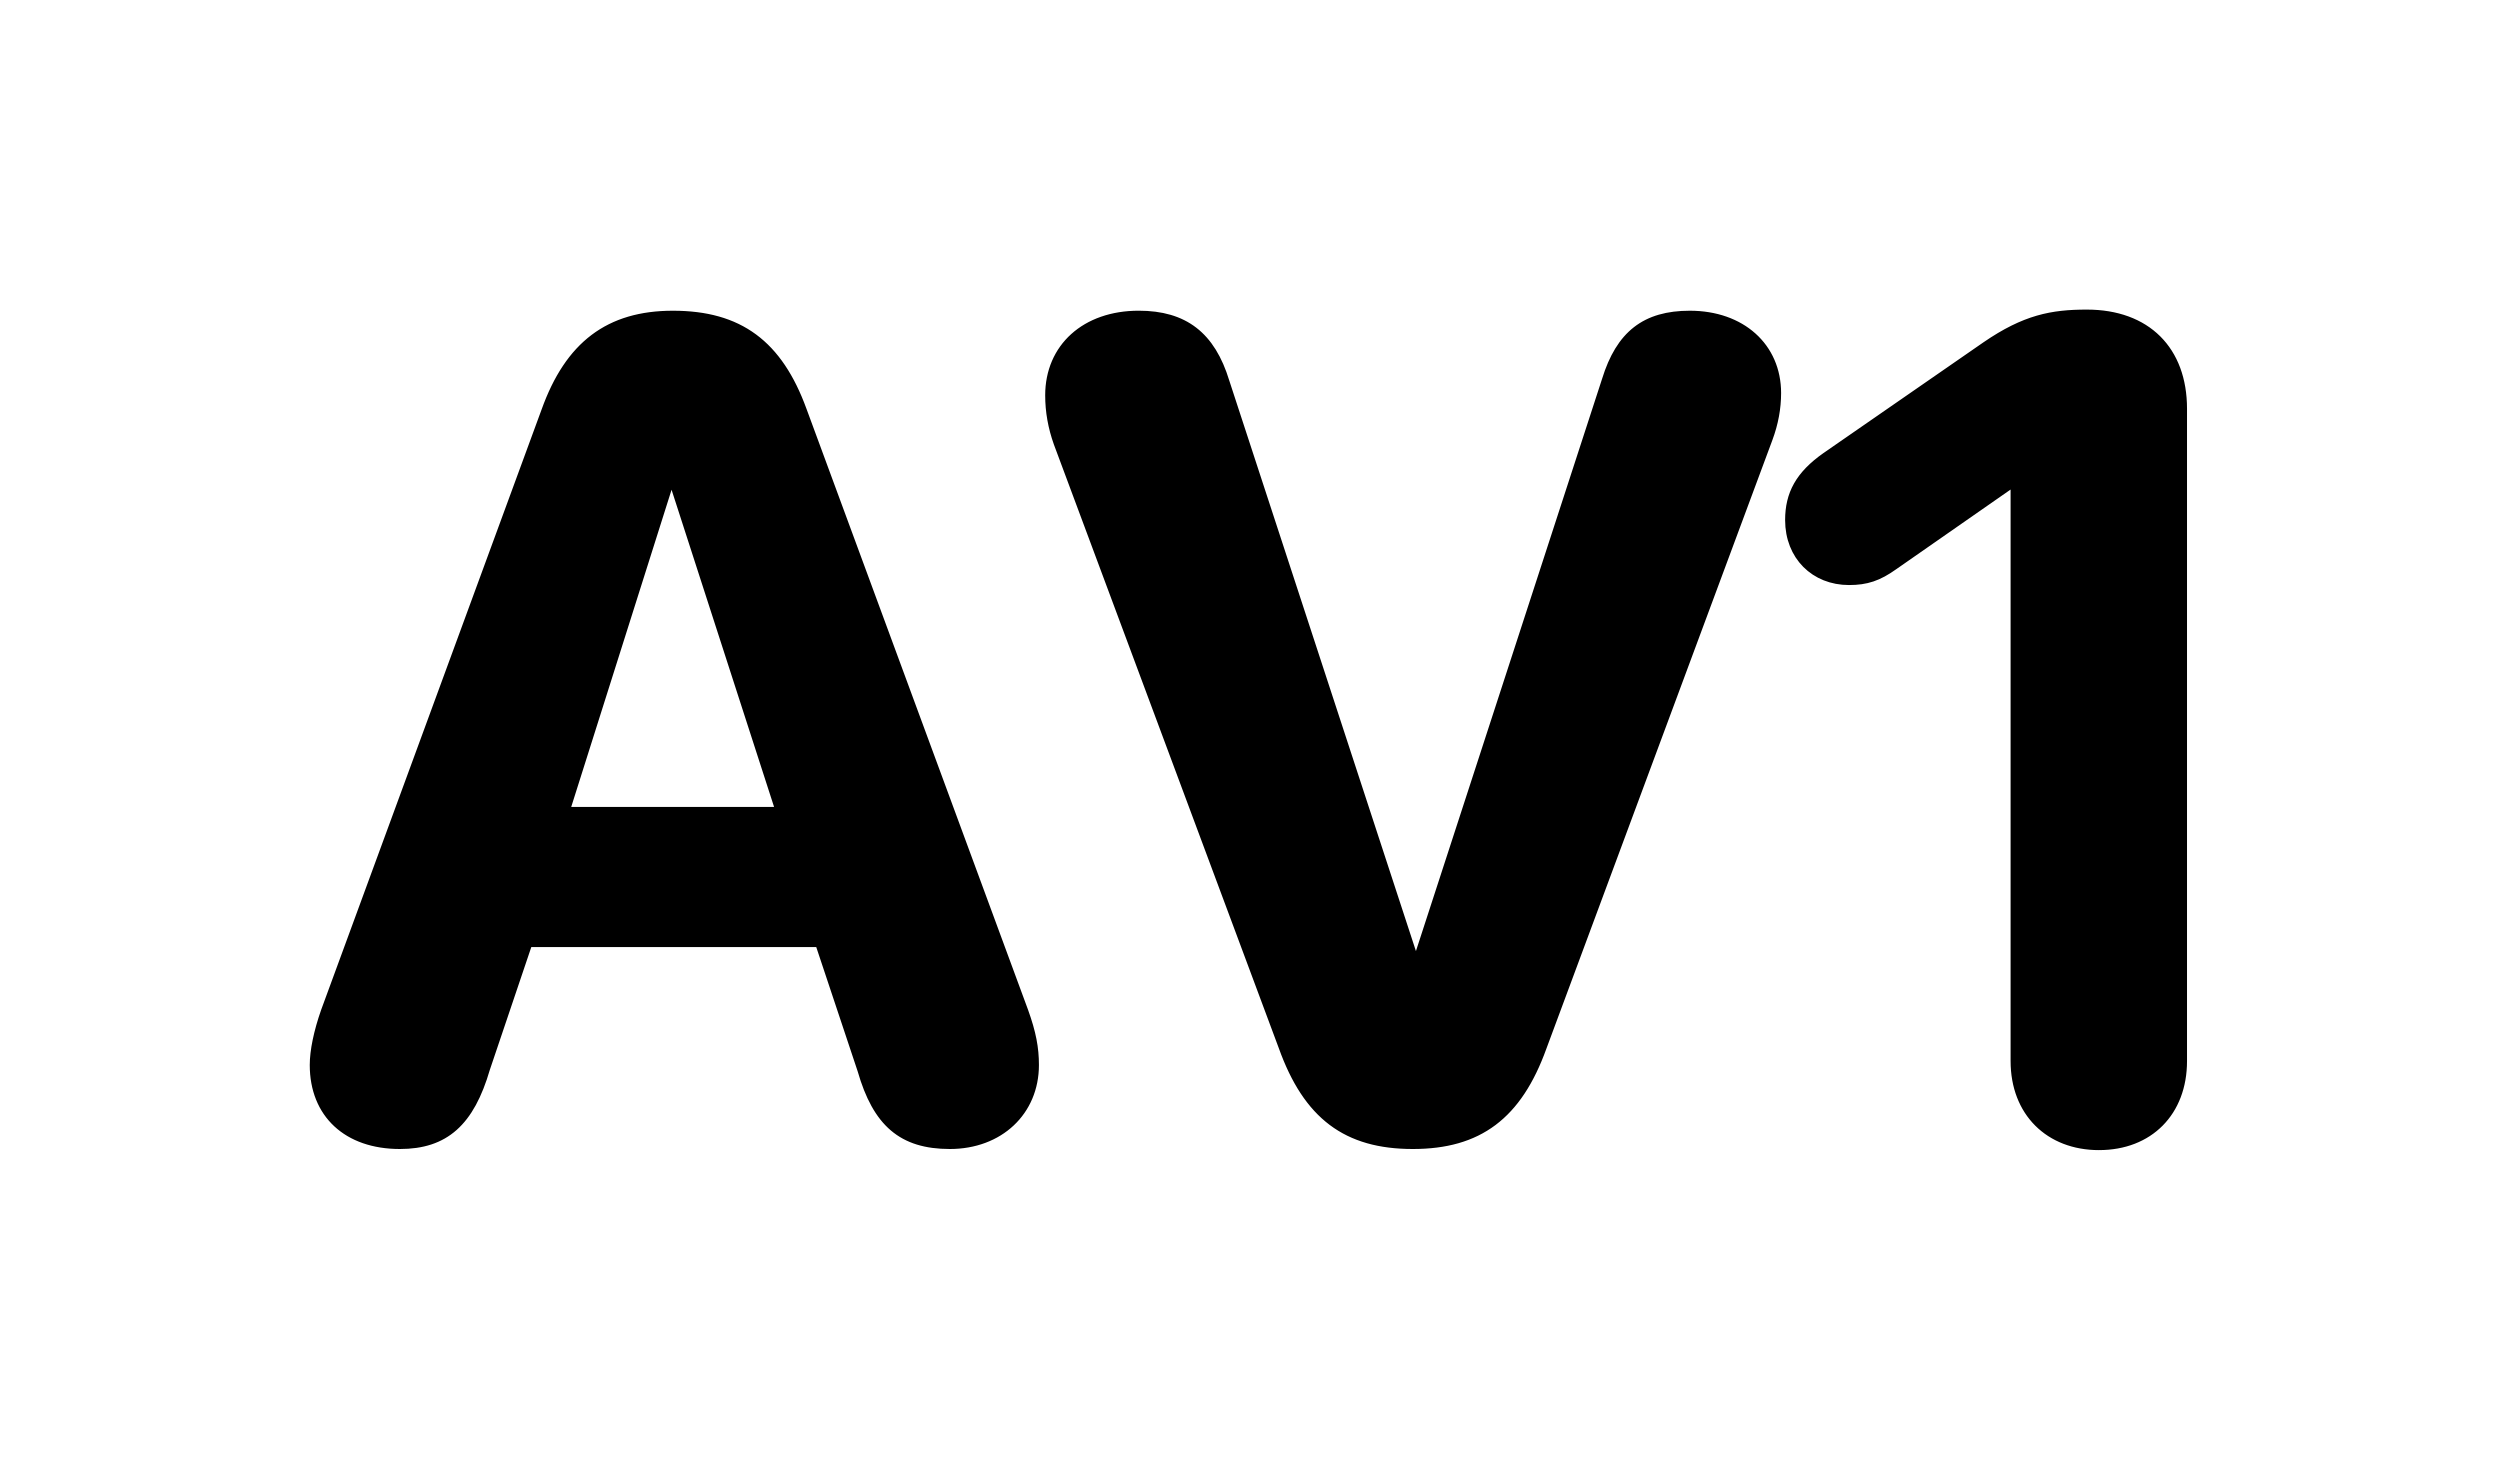
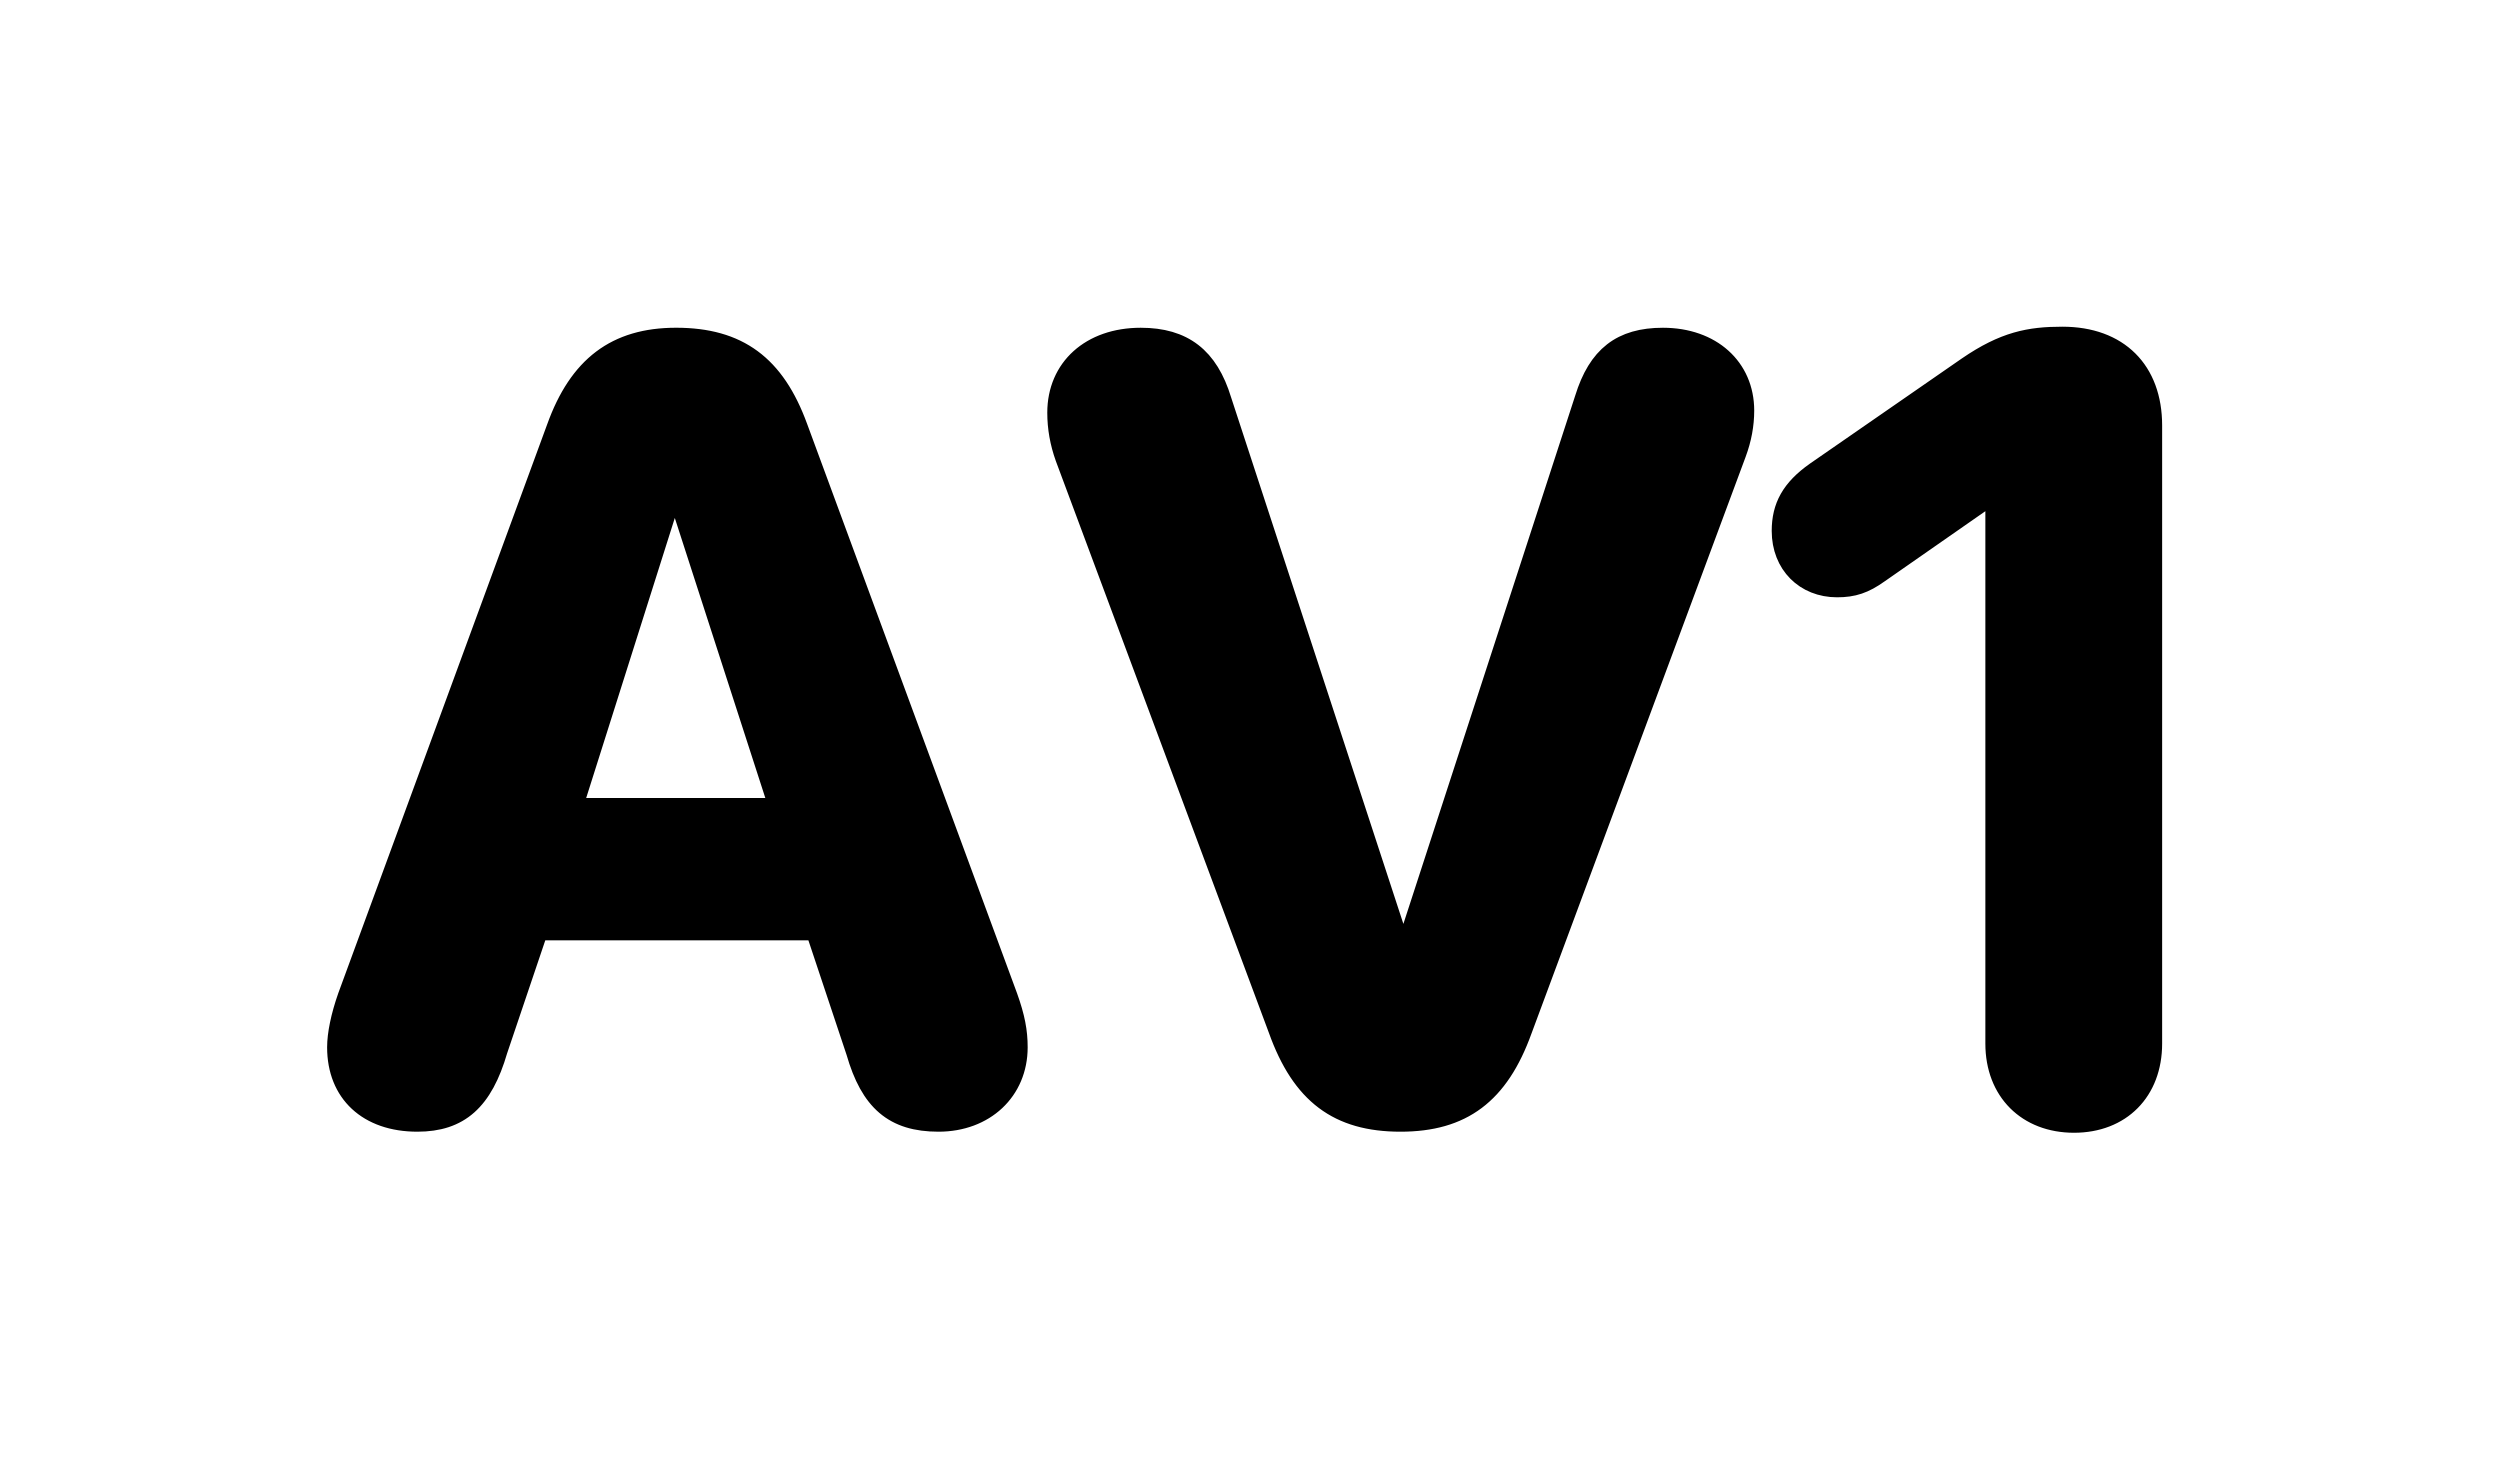
<svg xmlns="http://www.w3.org/2000/svg" width="137" height="80" viewBox="0 0 137 80">
-   <path stroke="#000" stroke-linecap="round" stroke-linejoin="round" stroke-width=".501" d="M21.915 62.715c2.453 0 3.833-1.227 4.691-4.17l2.33-6.898H44.91l2.33 6.99c.828 2.882 2.207 4.078 4.813 4.078 2.698 0 4.63-1.81 4.63-4.354 0-.92-.153-1.748-.583-2.943L43.96 22.49c-1.319-3.618-3.465-5.212-7.083-5.212-3.495 0-5.672 1.655-6.96 5.242l-12.08 32.898c-.398 1.134-.612 2.176-.612 2.943 0 2.667 1.808 4.354 4.69 4.354m9.045-18.243 5.733-18.12h.215l5.856 18.12Zm46.465 18.243c3.587 0 5.733-1.595 7.082-5.335l12.387-33.357q.46-1.242.46-2.484c0-2.514-1.932-4.261-4.753-4.261-2.422 0-3.801 1.073-4.568 3.556L77.701 52.597h-.215l-10.362-31.67c-.767-2.515-2.238-3.65-4.722-3.65-2.912 0-4.875 1.779-4.875 4.385 0 .889.154 1.747.46 2.606l12.325 33.081c1.35 3.771 3.495 5.366 7.113 5.366m37.605.06c2.729 0 4.568-1.839 4.568-4.629V22.398c0-3.189-1.962-5.182-5.243-5.182-1.9 0-3.372.276-5.518 1.748l-8.769 6.07c-1.44 1.012-1.993 2.055-1.993 3.465 0 1.962 1.38 3.311 3.25 3.311.95 0 1.595-.215 2.453-.828l6.47-4.507h.183v31.671c0 2.79 1.87 4.63 4.599 4.63" paint-order="stroke fill" />
+   <path stroke="#000" stroke-linecap="round" stroke-linejoin="round" d="M22.87 61.517c2.325 0 3.632-1.162 4.445-3.951l2.208-6.537H44.66l2.208 6.624c.784 2.73 2.092 3.864 4.561 3.864 2.557 0 4.387-1.714 4.387-4.125 0-.872-.145-1.656-.552-2.79L43.76 23.4c-1.249-3.428-3.283-4.94-6.71-4.94-3.313 0-5.376 1.57-6.596 4.969L19.006 54.602c-.377 1.075-.58 2.063-.58 2.79 0 2.527 1.713 4.125 4.444 4.125m8.57-17.286 5.434-17.17h.203l5.55 17.17Zm45.307 17.286c3.399 0 5.432-1.51 6.71-5.055l11.738-31.61q.436-1.176.436-2.353c0-2.382-1.83-4.038-4.503-4.038-2.295 0-3.603 1.017-4.33 3.37l-9.79 30.099h-.203l-9.82-30.012c-.726-2.382-2.121-3.457-4.474-3.457-2.76 0-4.62 1.685-4.62 4.154 0 .843.146 1.656.436 2.47l11.68 31.348c1.278 3.573 3.311 5.084 6.74 5.084m36.909.058c2.586 0 4.329-1.743 4.329-4.387V23.313c0-3.022-1.86-4.91-4.968-4.91-1.801 0-3.196.261-5.23 1.656l-8.309 5.752c-1.365.959-1.888 1.947-1.888 3.283 0 1.86 1.307 3.138 3.08 3.138.9 0 1.51-.204 2.324-.785l6.13-4.27h.174v30.011c0 2.644 1.772 4.387 4.358 4.387" paint-order="stroke fill" />
</svg>
